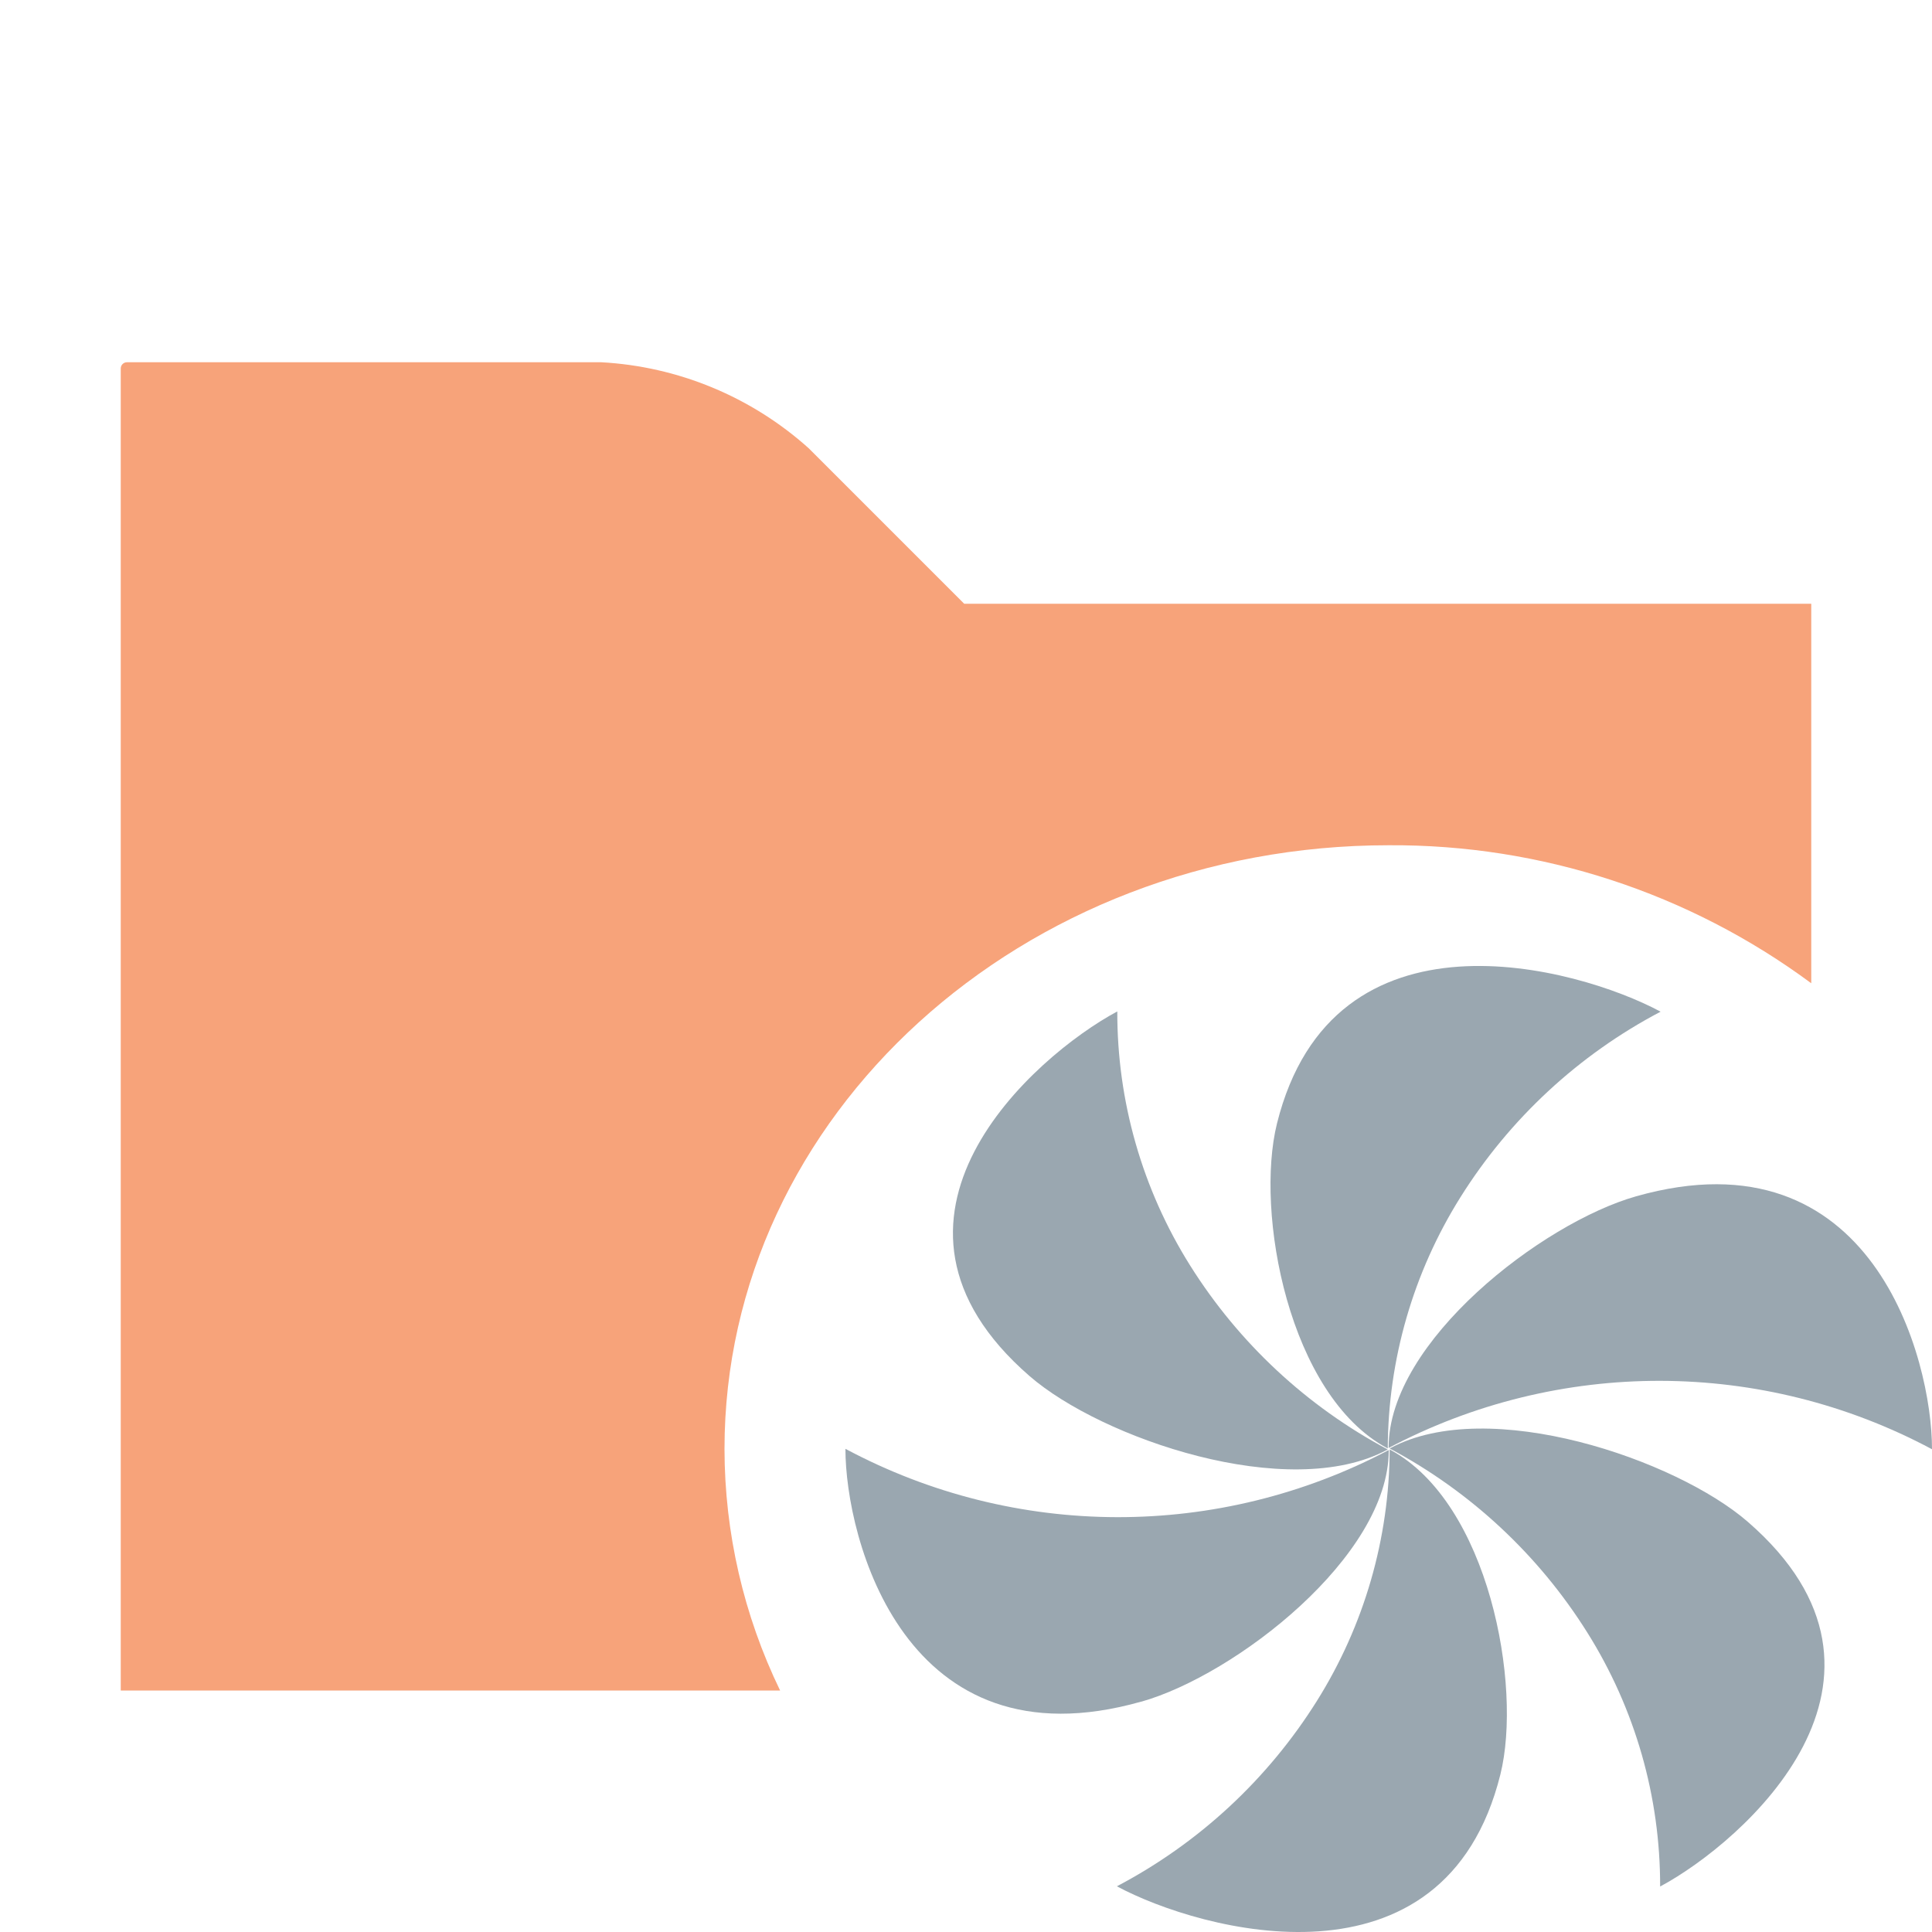
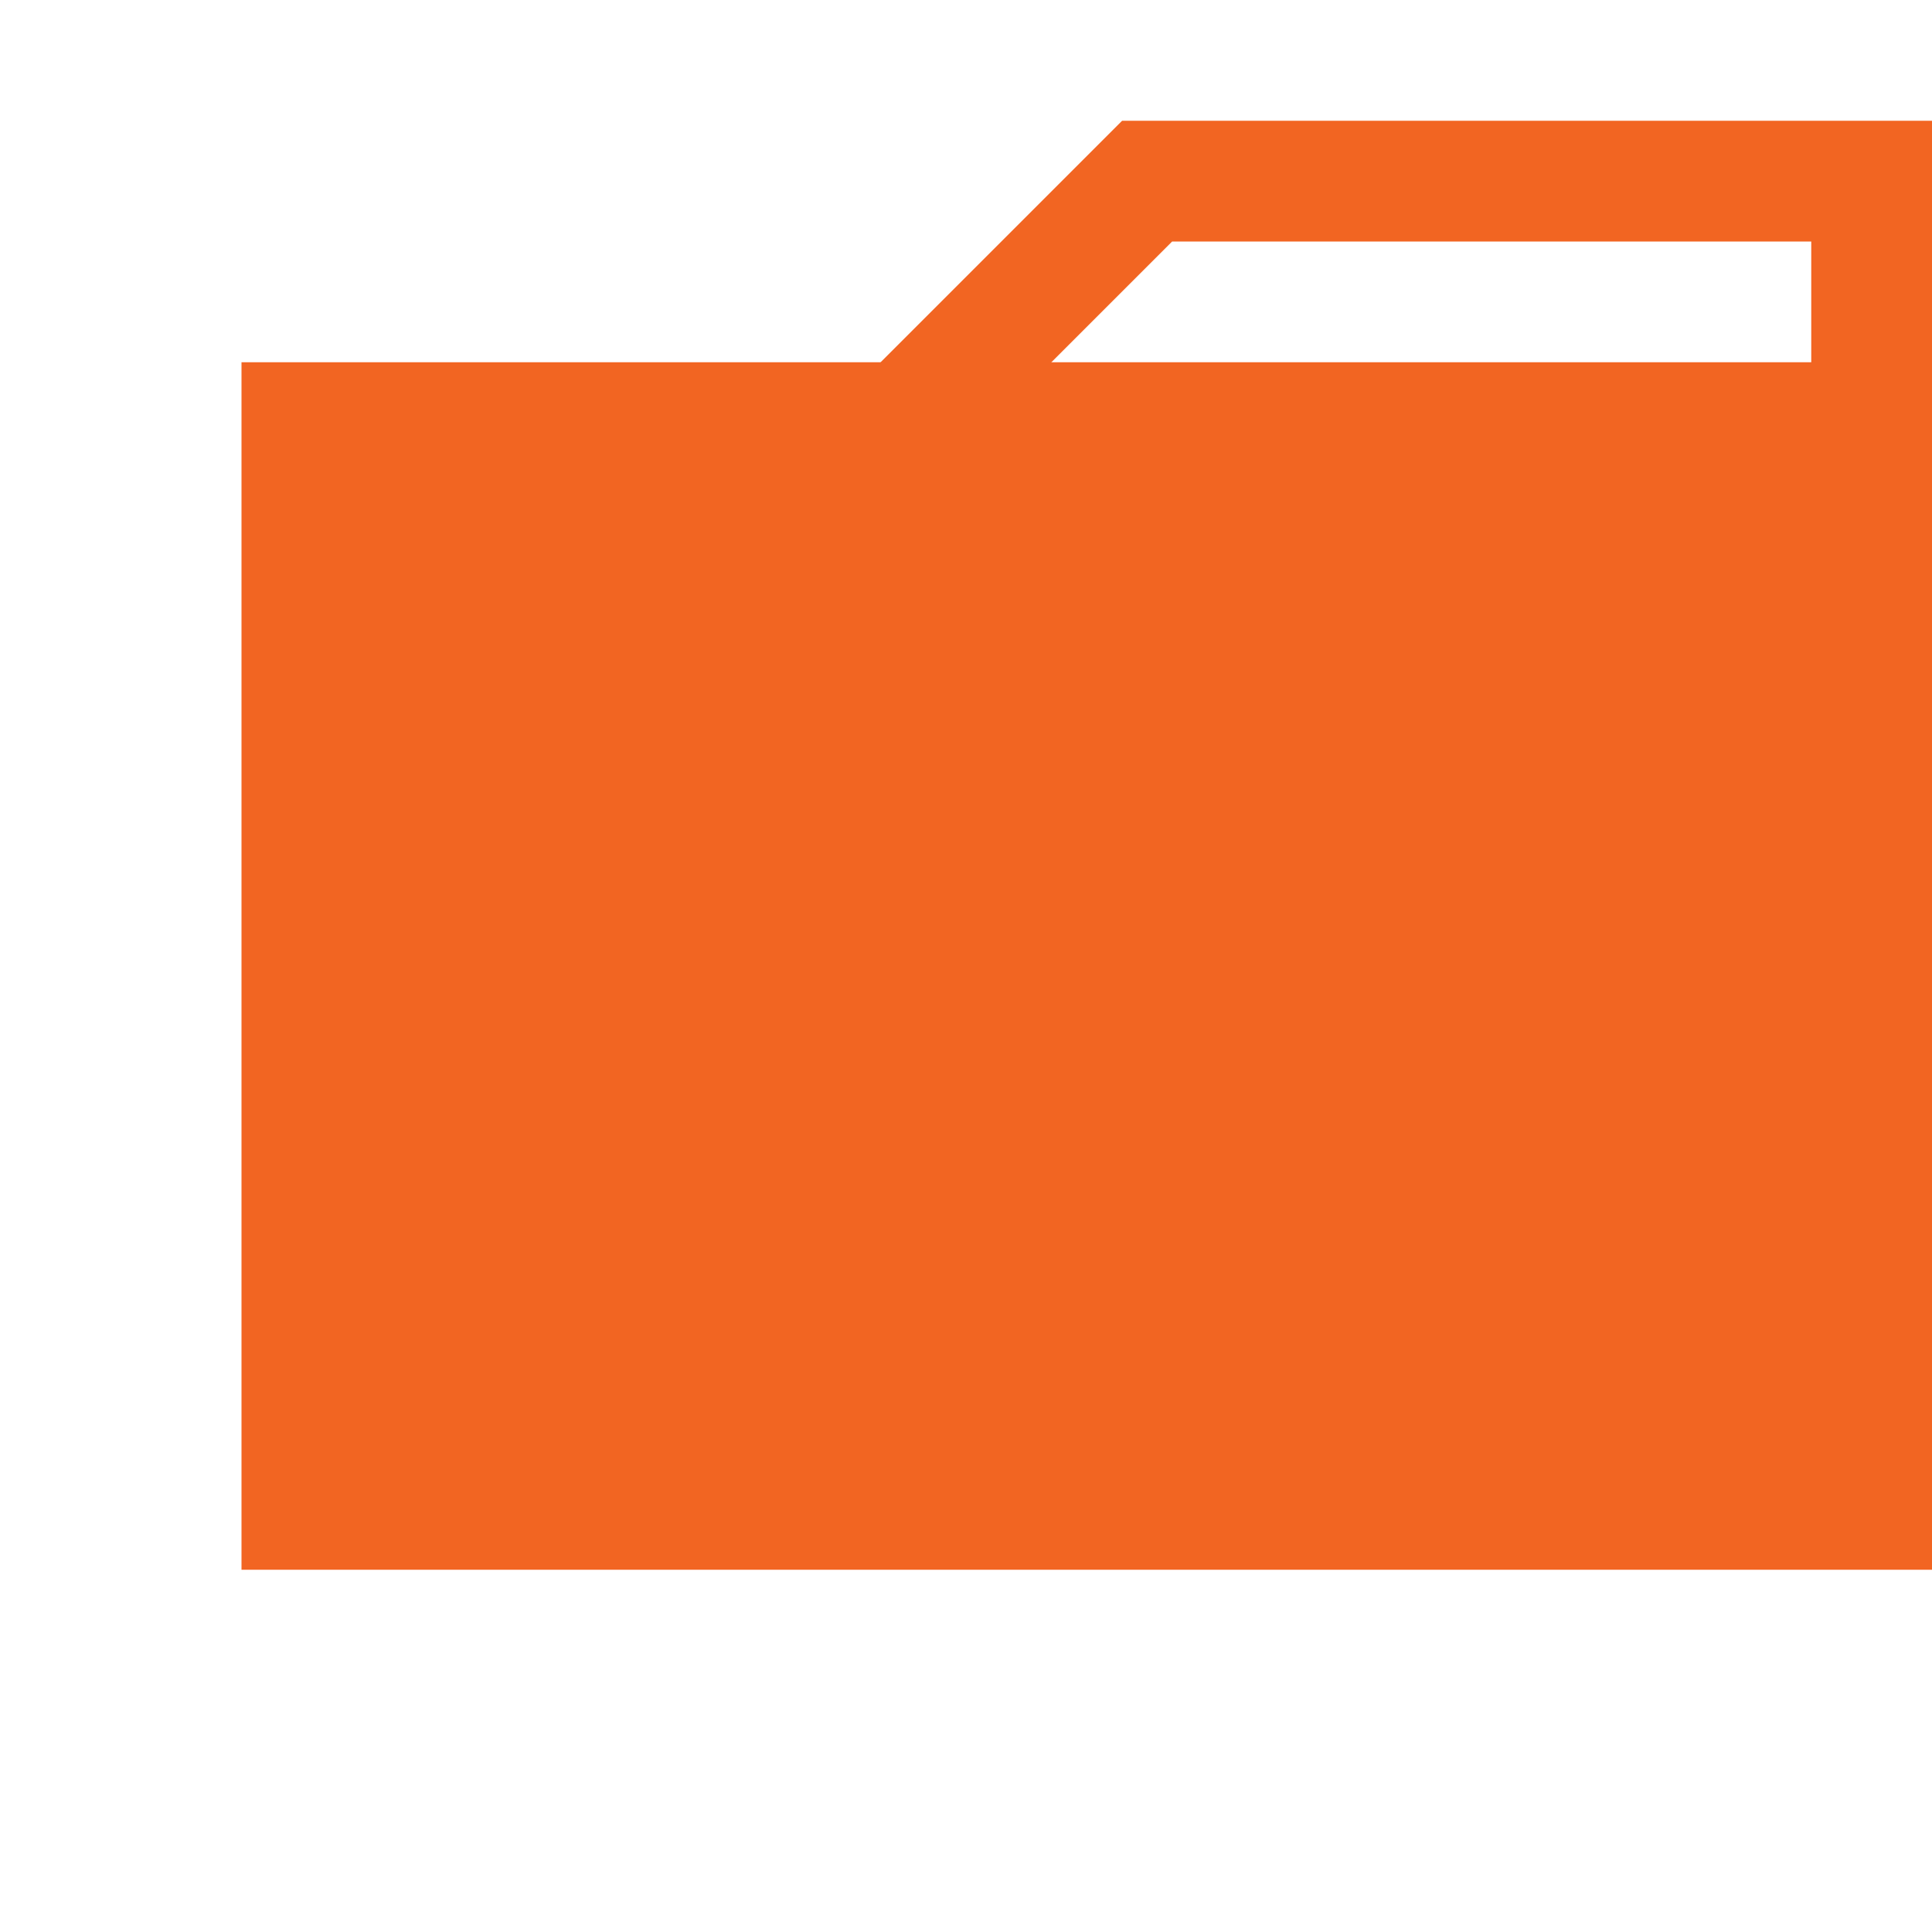
- <svg xmlns="http://www.w3.org/2000/svg" viewBox="0 0 32 32">
-   <path d="M12 24c0-5.522 4.925-10 11-10a11.642 11.642 0 0 1 7 2.286V10H15.97l-2.577-2.577A5.6 5.6 0 0 0 9.958 6H2.103A.103.103 0 0 0 2 6.103V28h10.921A9.194 9.194 0 0 1 12 24z" fill="#f26522" opacity=".6" />
-   <g fill="#9aa7b0">
-     <path d="M32 23.999v.005A9.582 9.582 0 0 0 23 23.983v-.01c0-1.754 2.543-3.717 4.098-4.158C31.023 18.702 32 22.524 32 23.999zm-13.096 4.186c1.555-.44 4.097-2.404 4.098-4.158v-.01a9.583 9.583 0 0 1-8.999-.02V24c0 1.475.977 5.297 4.9 4.184z" />
-     <path d="M18.501 16.755l.005-.002a7.876 7.876 0 0 0 1.204 4.204 8.67 8.67 0 0 0 3.276 3.051l-.01.005c-1.633.877-4.733-.188-5.922-1.22-2.999-2.603.073-5.3 1.447-6.038zm10.448 8.451c-1.189-1.032-4.289-2.096-5.922-1.22l-.01.005a8.667 8.667 0 0 1 3.275 3.051 7.877 7.877 0 0 1 1.205 4.204l.005-.002c1.373-.737 4.446-3.435 1.447-6.038z" />
-     <path d="M18.503 31.245l-.004-.002a8.67 8.67 0 0 0 3.314-3.072 7.882 7.882 0 0 0 1.204-4.163l.01.005c1.633.877 2.19 3.906 1.824 5.378-.925 3.717-4.974 2.592-6.348 1.854zm2.648-12.637c-.366 1.473.192 4.501 1.825 5.378l.01.005a7.877 7.877 0 0 1 1.204-4.162 8.67 8.67 0 0 1 3.314-3.072l-.004-.003c-1.374-.737-5.423-1.862-6.349 1.854z" />
-   </g>
+ <svg xmlns="http://www.w3.org/2000/svg" width="320" height="320">
+   <path fill="#f26522" d="M40 60h280v200H40z" />
+   <path fill="none" stroke="#f26522" stroke-width="20" d="M150 70l40-40h120v40" />
</svg>
